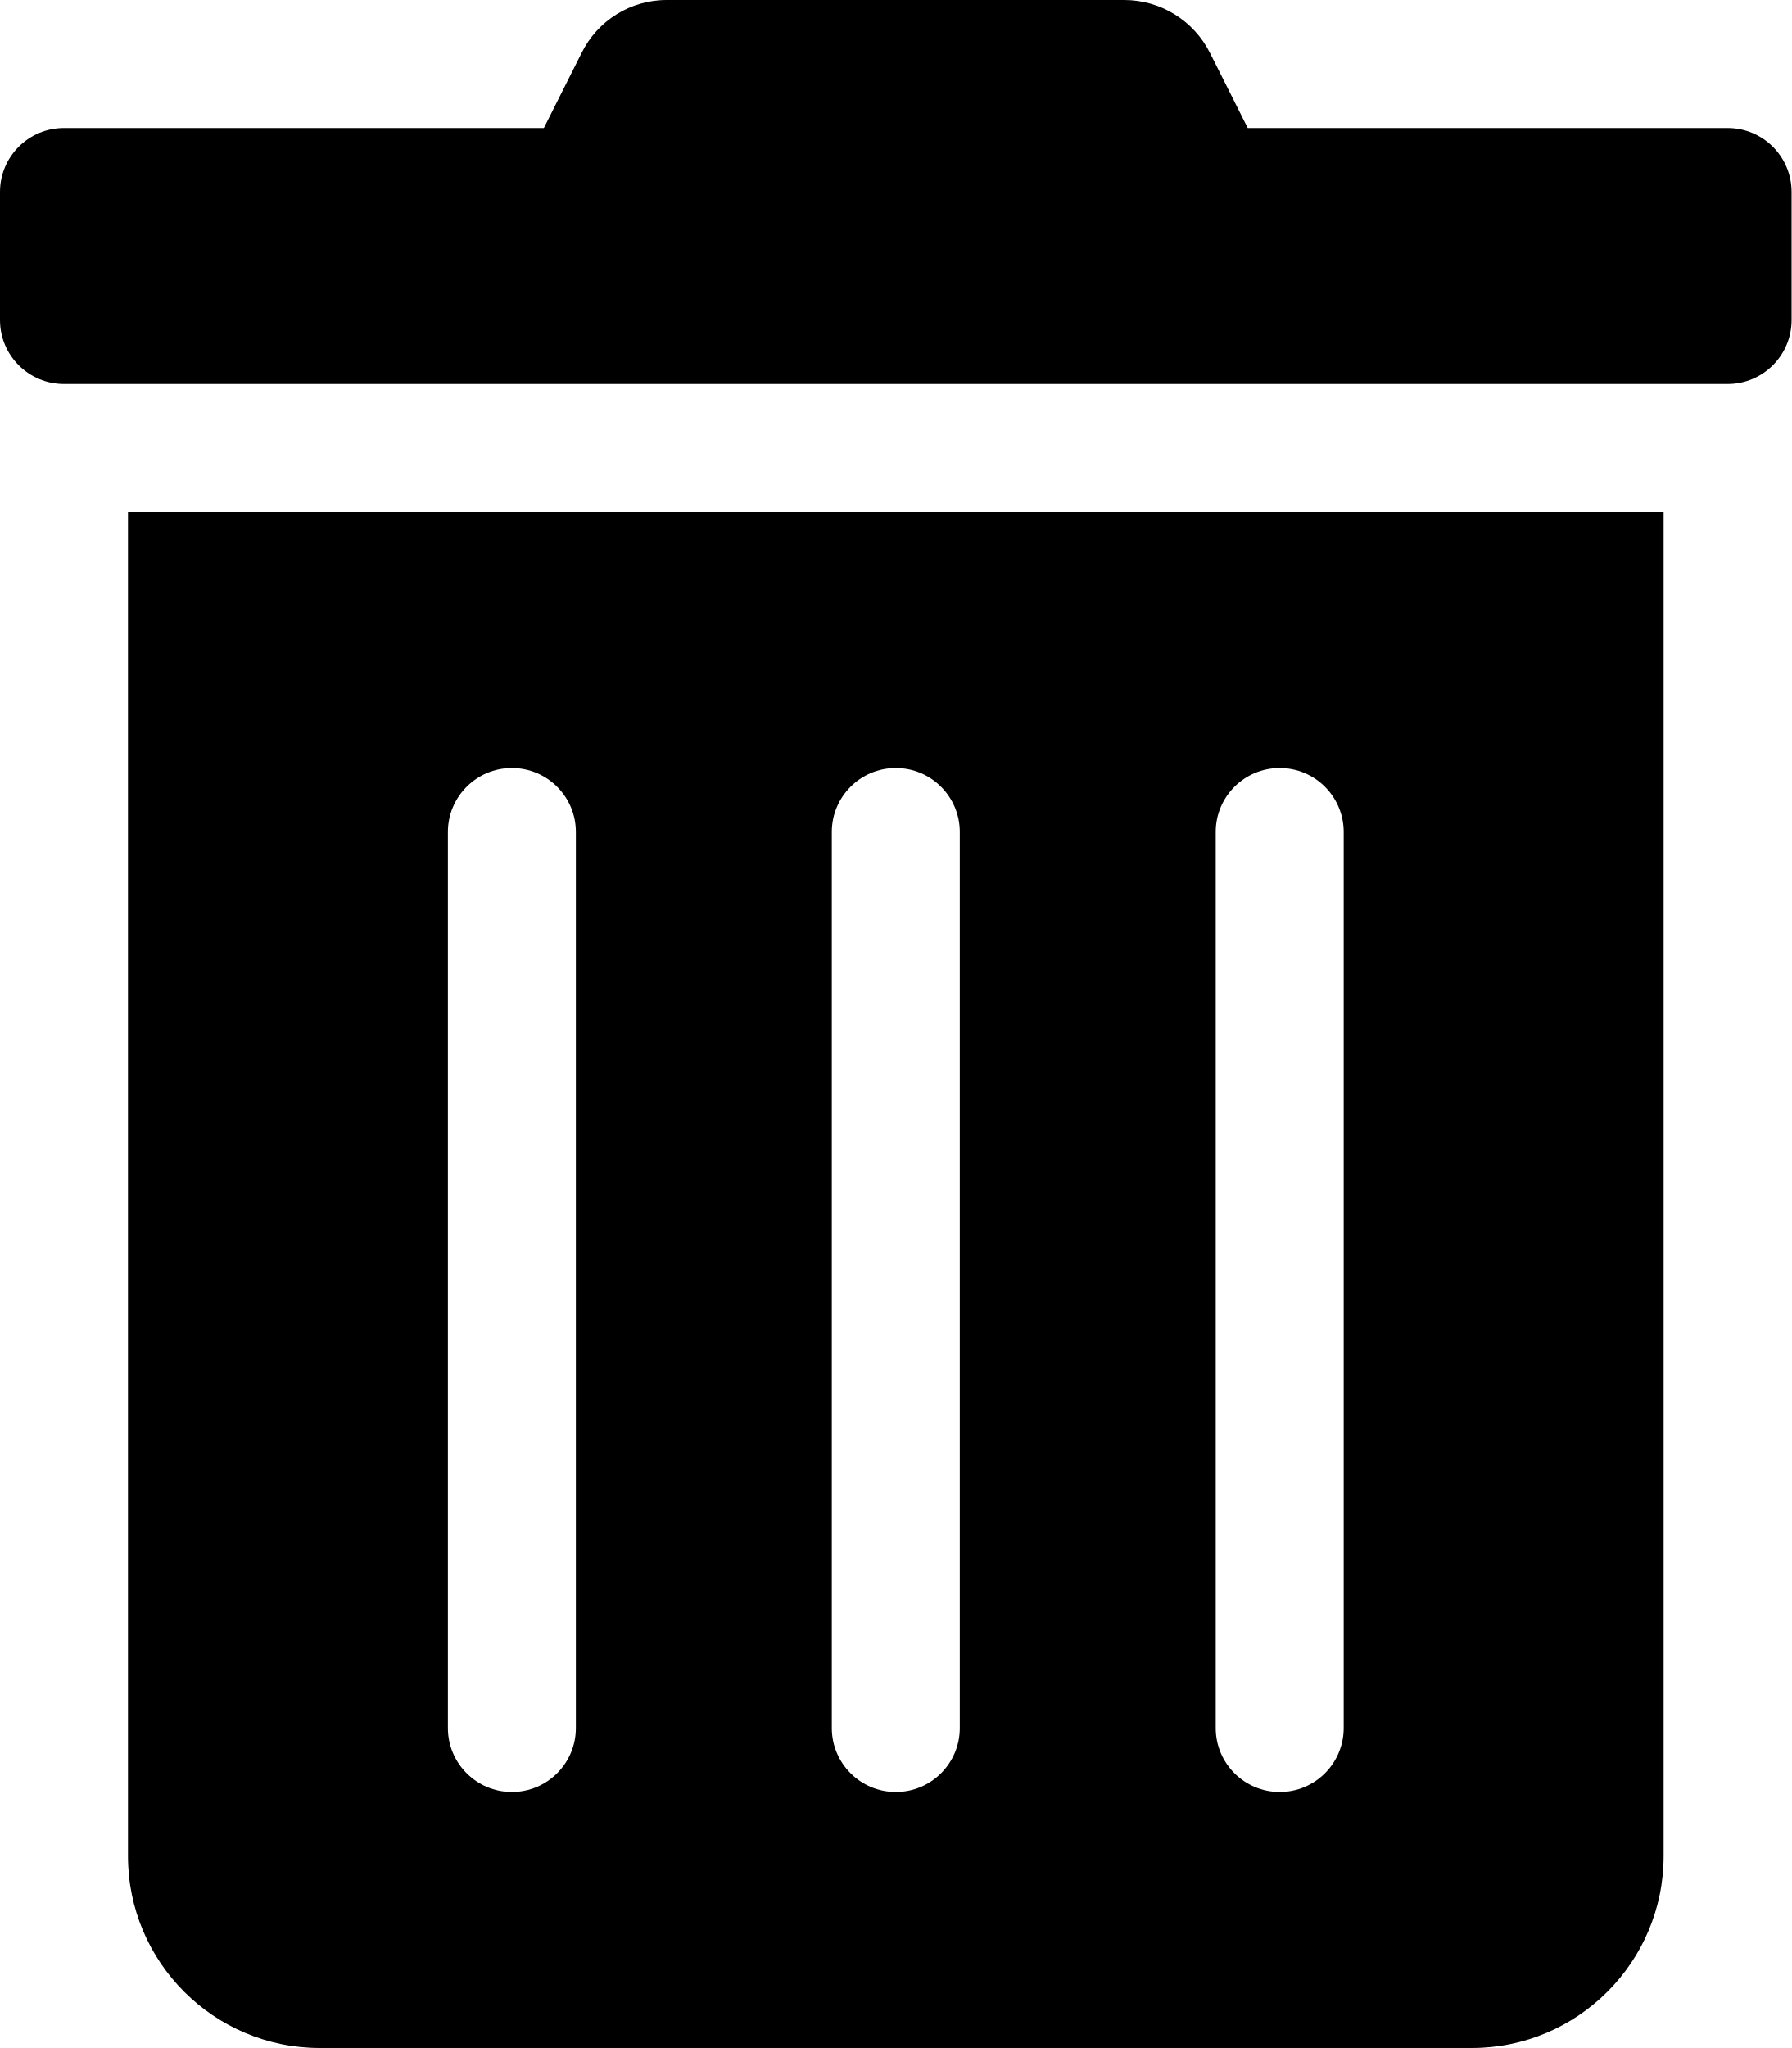
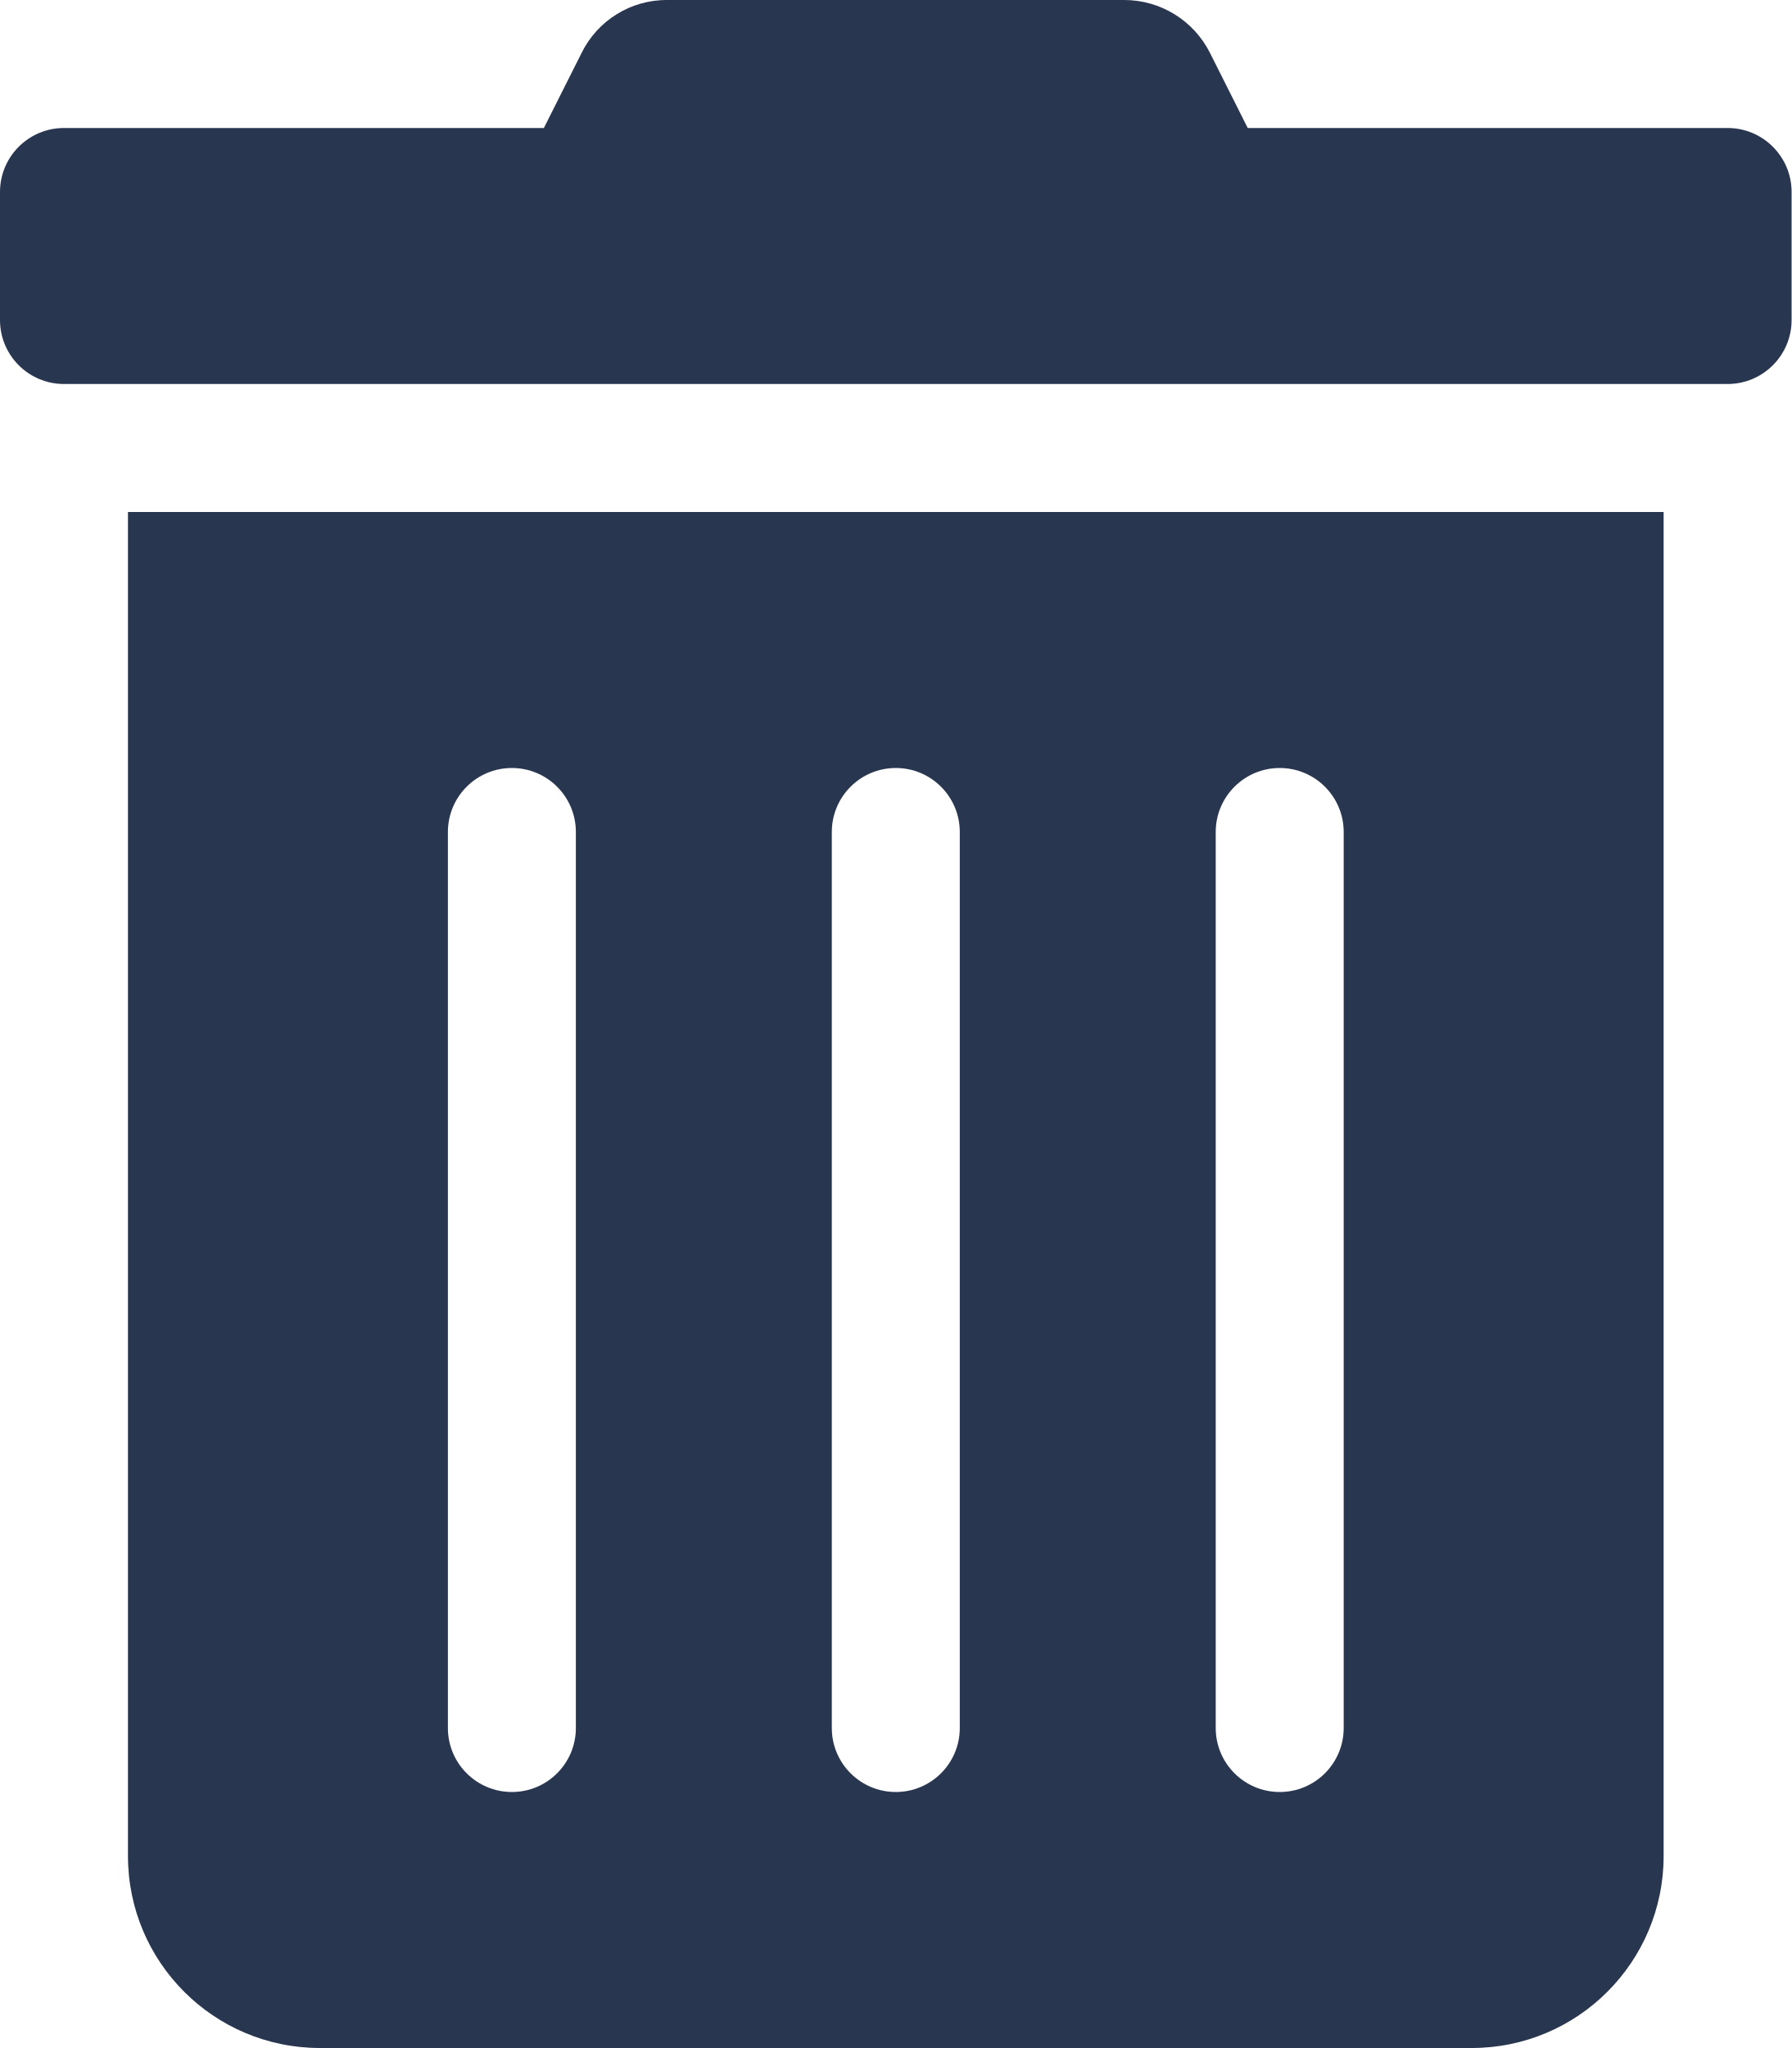
- <svg xmlns="http://www.w3.org/2000/svg" viewBox="0 0 448 512">
+ <svg xmlns="http://www.w3.org/2000/svg" fill="#28364f" viewBox="0 0 448 512">
  <path d="M32 464a48 48 0 0 0 48 48h288a48 48 0 0 0 48-48V128H32zm272-256a16 16 0 0 1 32 0v224a16 16 0 0 1 -32 0zm-96 0a16 16 0 0 1 32 0v224a16 16 0 0 1 -32 0zm-96 0a16 16 0 0 1 32 0v224a16 16 0 0 1 -32 0zM432 32H312l-9.4-18.7A24 24 0 0 0 281.1 0H166.8a23.7 23.7 0 0 0 -21.4 13.3L136 32H16A16 16 0 0 0 0 48v32a16 16 0 0 0 16 16h416a16 16 0 0 0 16-16V48a16 16 0 0 0 -16-16z" />
</svg>
